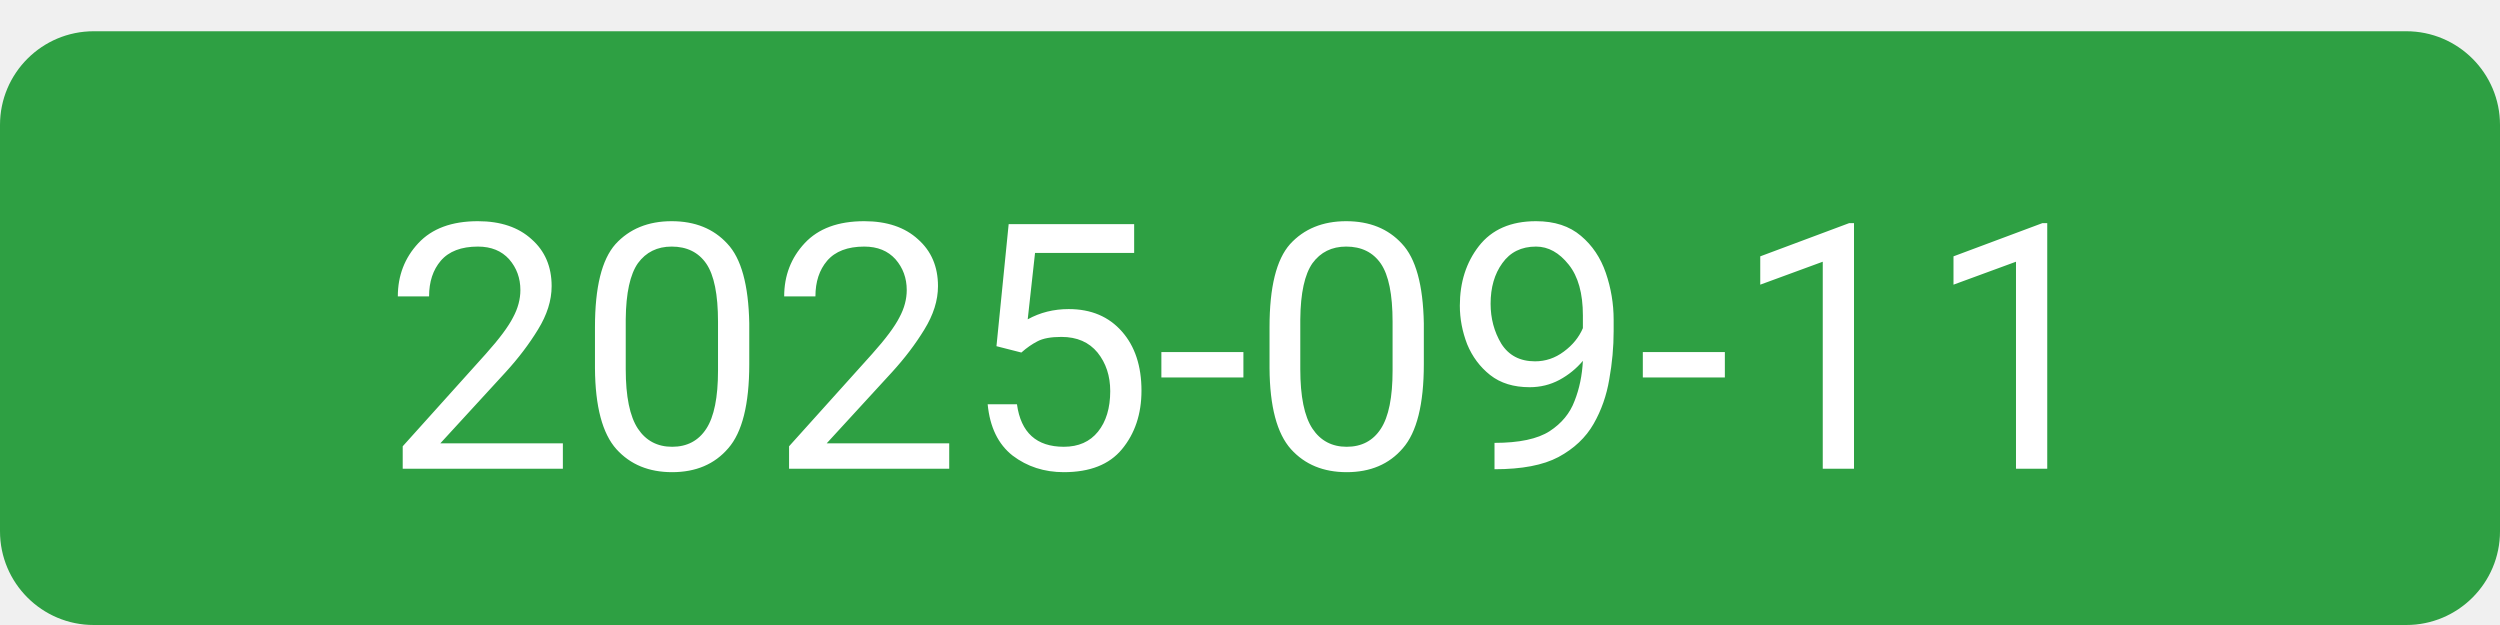
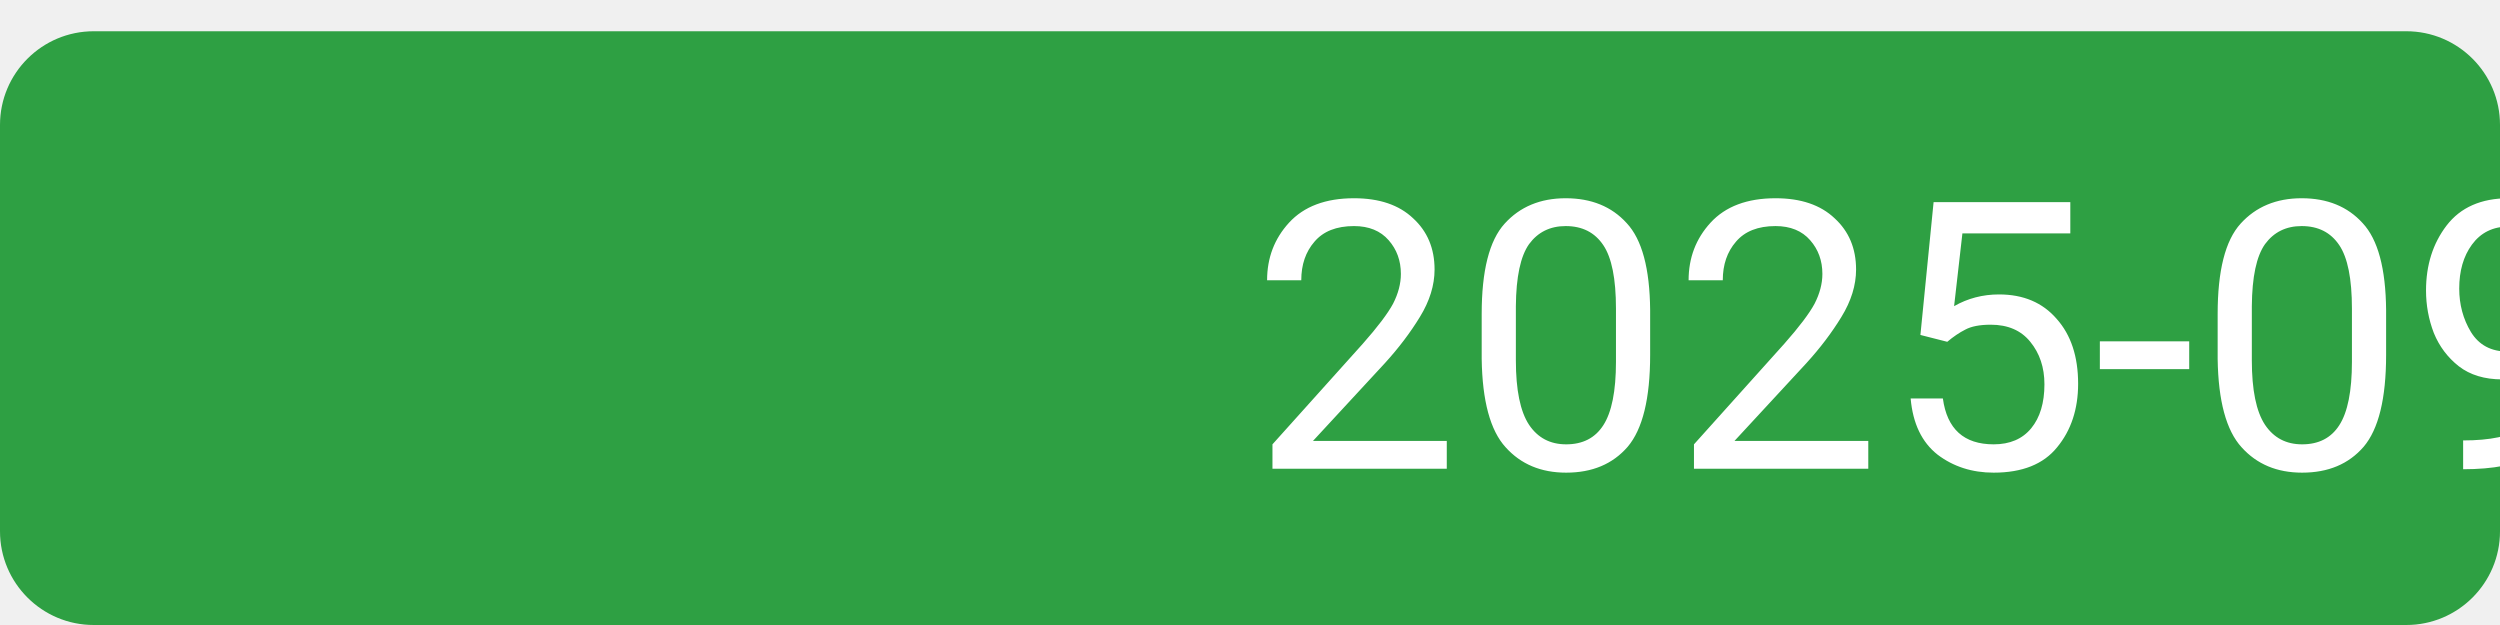
<svg xmlns="http://www.w3.org/2000/svg" viewBox="0 0 80 20" aria-hidden="true">
  <g transform="translate(0,1)">
    <rect x="0" y="0" width="80" height="19" rx="3" ry="3" fill="#2ea043" />
-     <text x="40" y="14" text-anchor="middle" font-family="Roboto,ui-sans-serif,system-ui,-apple-system,Segoe UI,Roboto,sans-serif" font-size="11" fill="#fff">2025-09-11</text>
+     <text x="40" y="14" text-anchor="bottom" font-family="Roboto,sans-serif" font-size="12" fill="#fff">2025-09-11</text>
  </g>
</svg>
